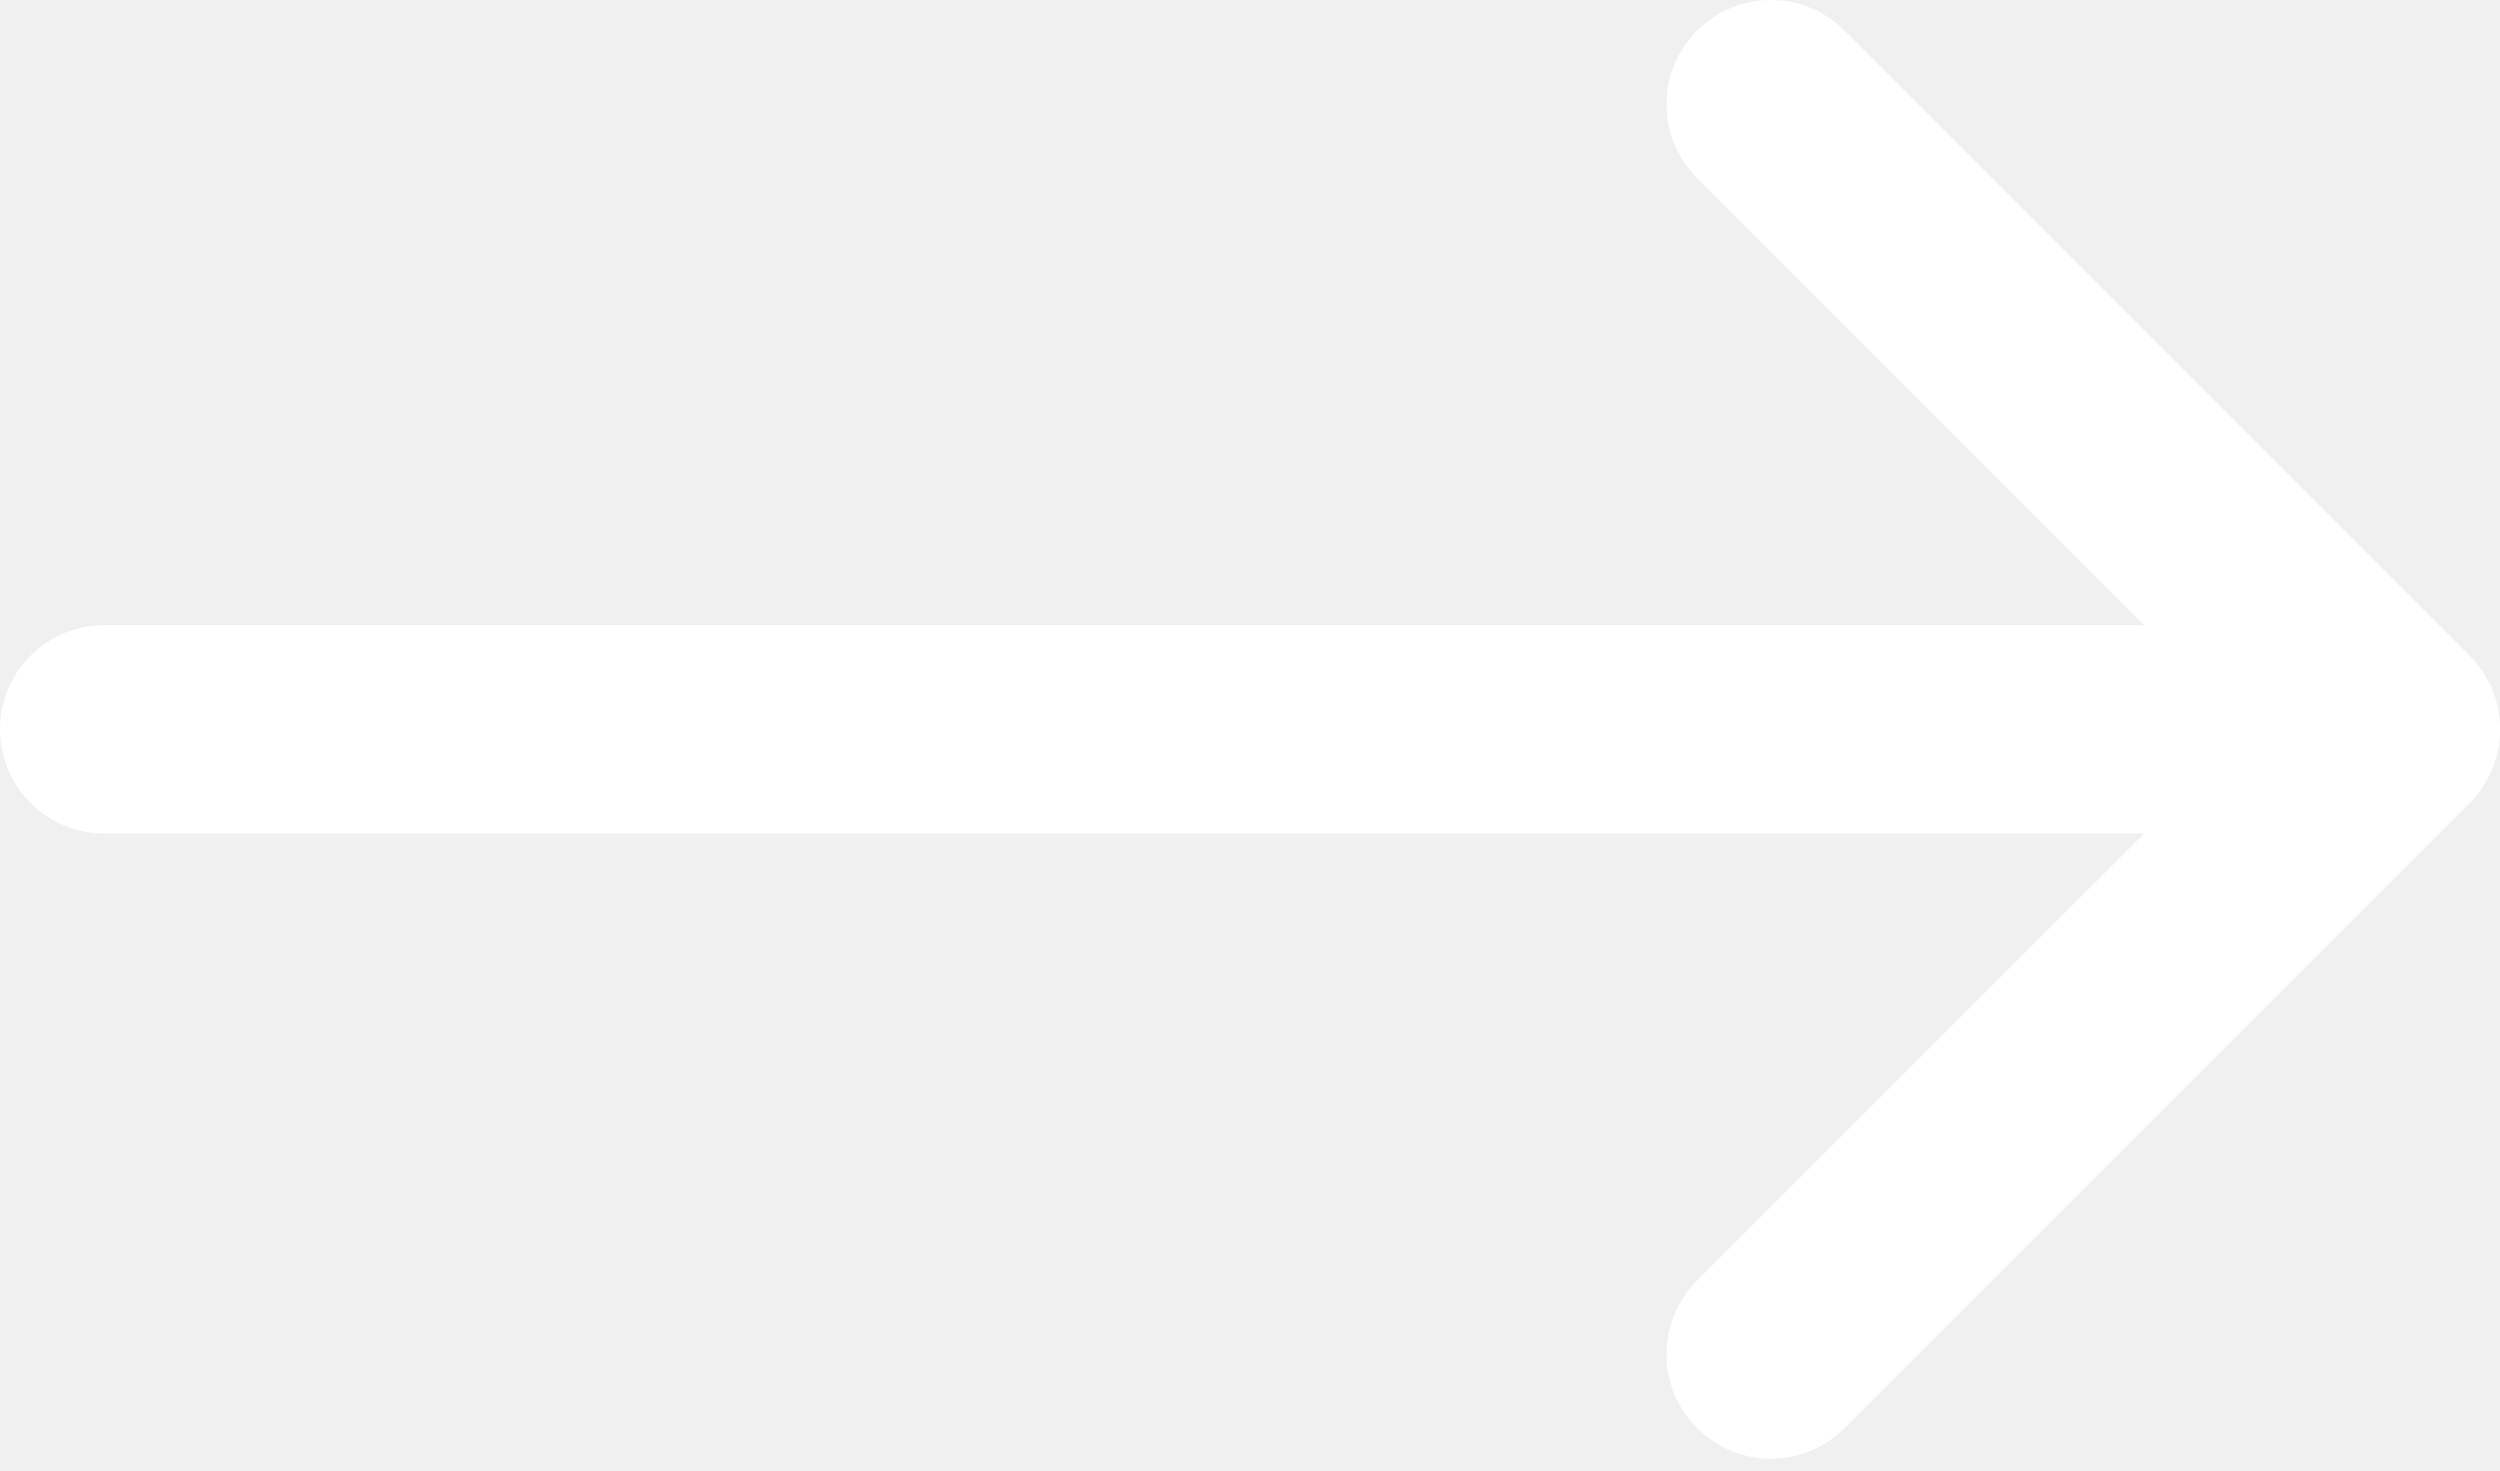
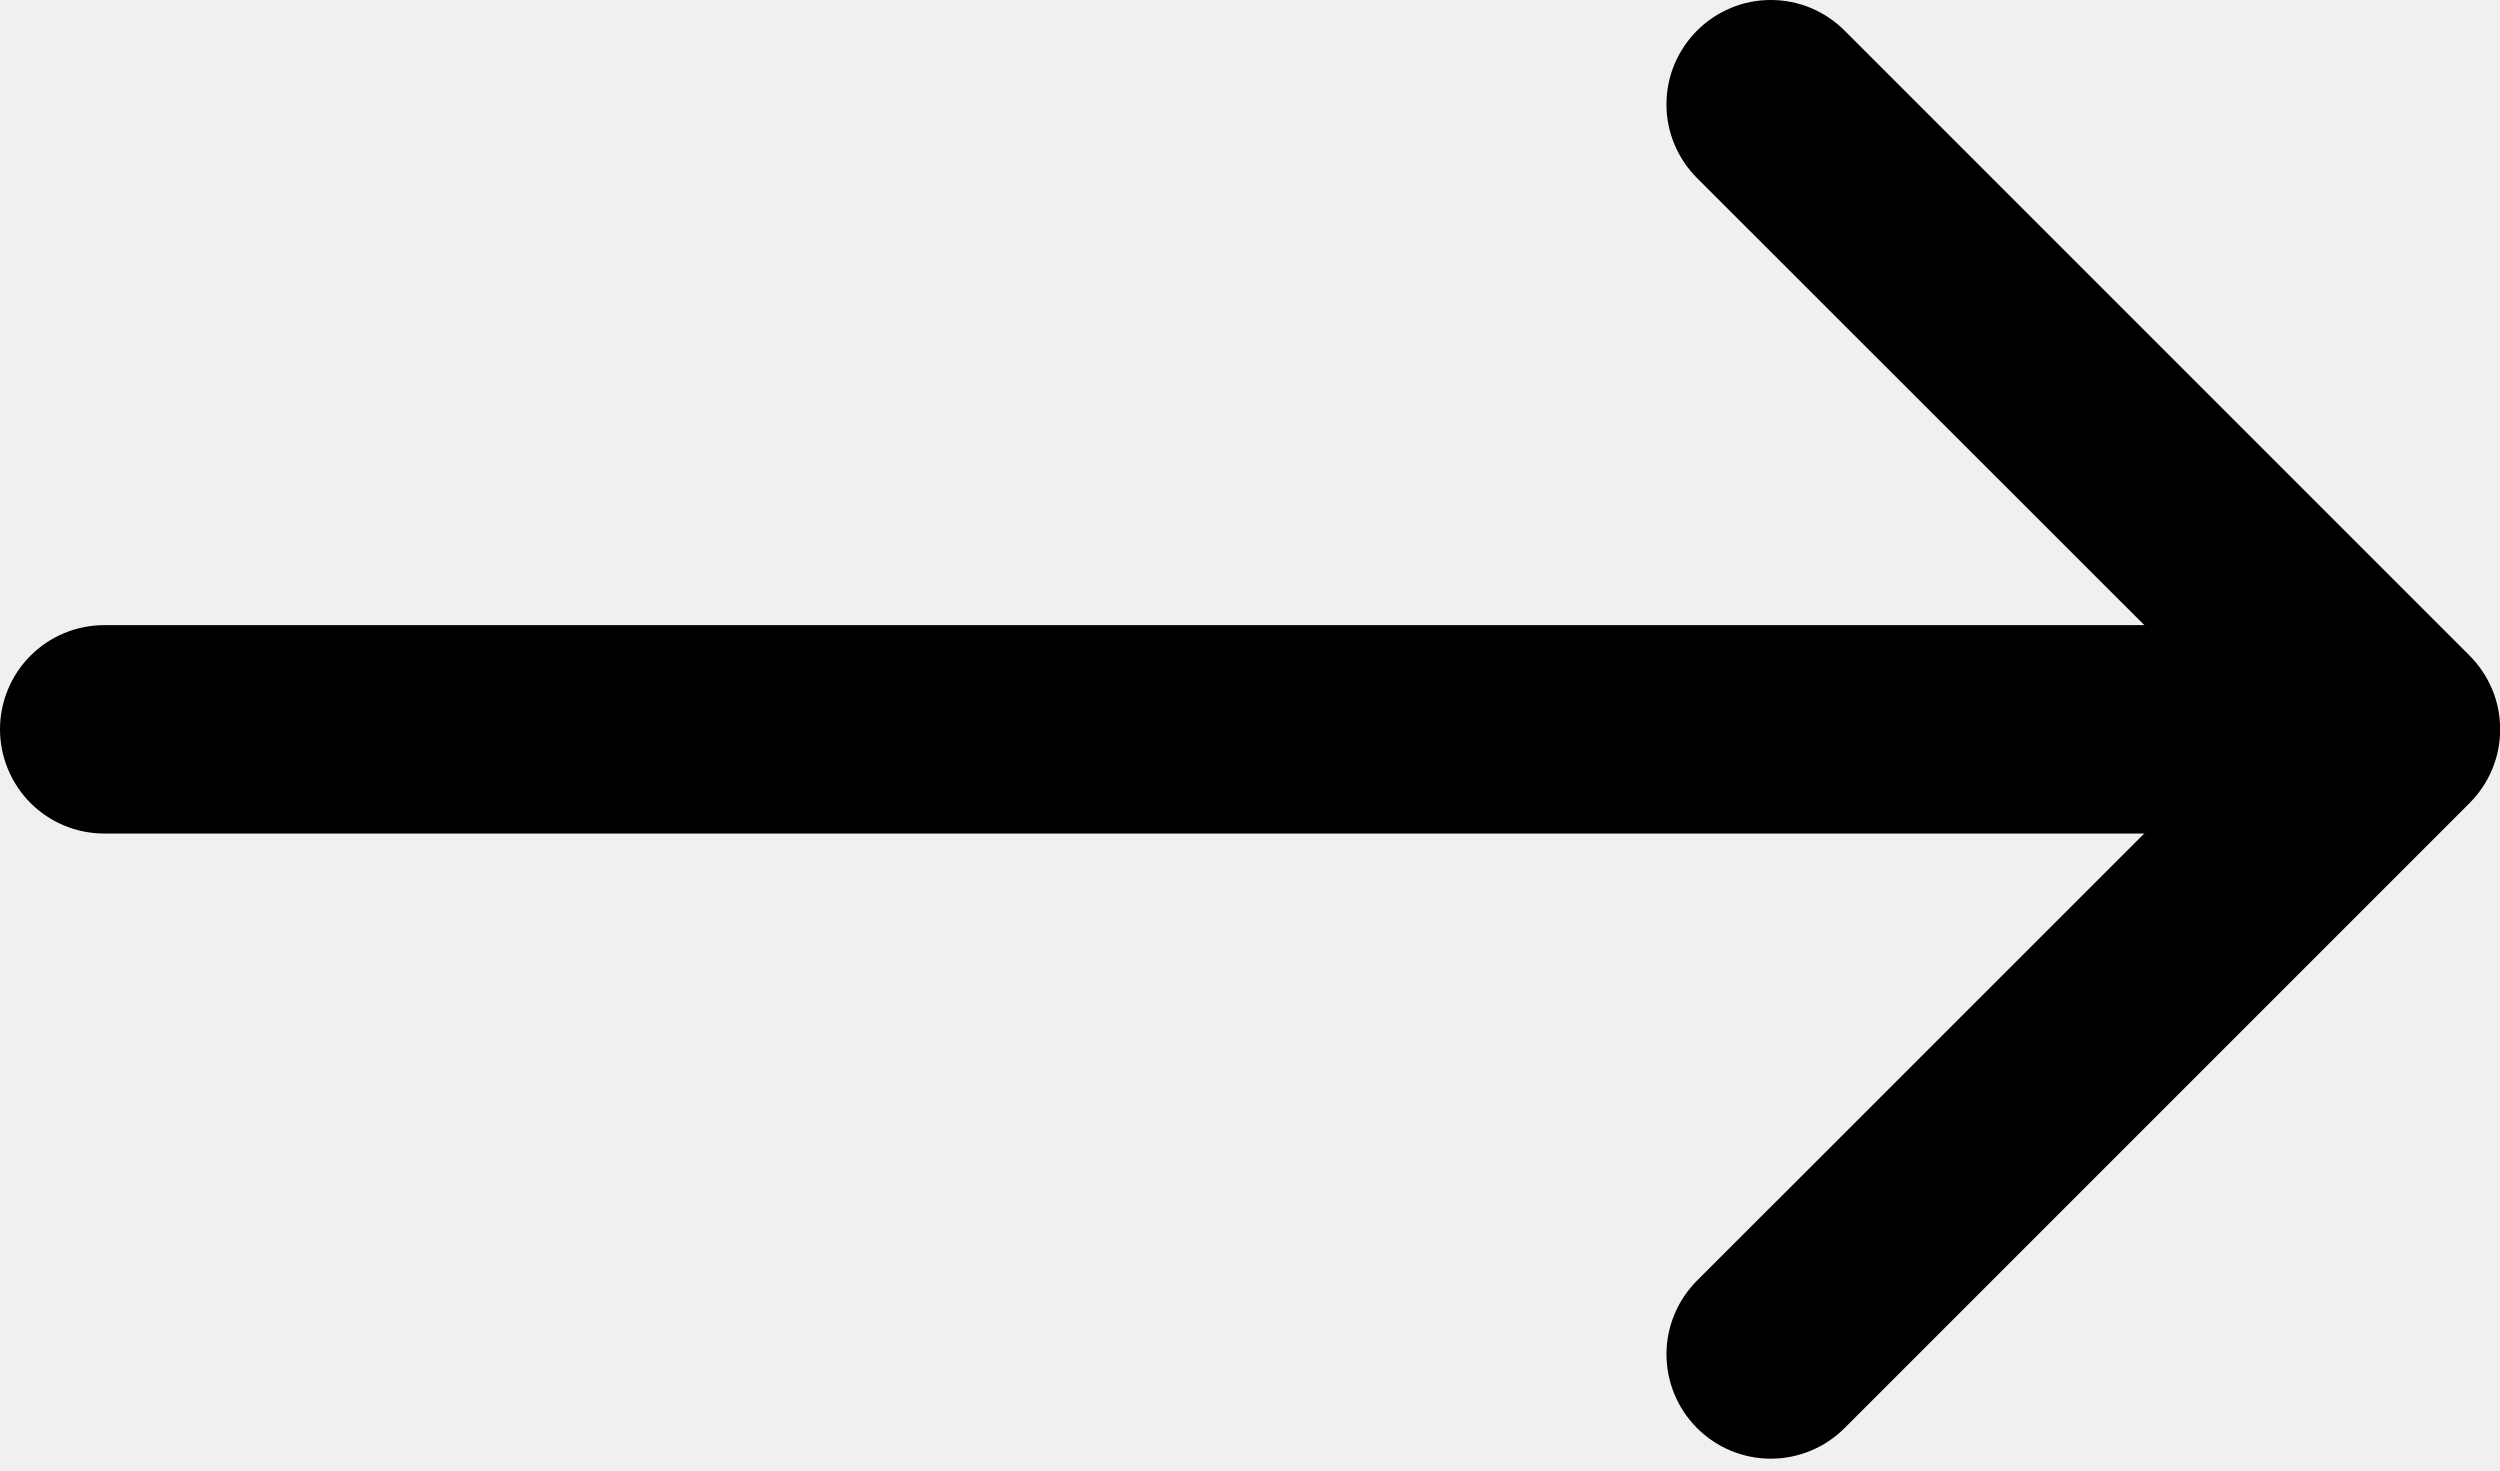
- <svg xmlns="http://www.w3.org/2000/svg" width="17" height="10" viewBox="0 0 17 10" fill="none">
-   <path fill-rule="evenodd" clip-rule="evenodd" d="M11.54 0.208C11.606 0.142 11.684 0.09 11.77 0.054C11.856 0.018 11.948 0 12.041 0C12.135 0 12.227 0.018 12.313 0.054C12.399 0.09 12.477 0.142 12.543 0.208L16.793 4.458C16.859 4.524 16.911 4.602 16.947 4.688C16.983 4.774 17.001 4.866 17.001 4.959C17.001 5.053 16.983 5.145 16.947 5.231C16.911 5.317 16.859 5.395 16.793 5.461L12.543 9.711C12.41 9.844 12.23 9.919 12.041 9.919C11.853 9.919 11.673 9.844 11.54 9.711C11.407 9.578 11.332 9.397 11.332 9.209C11.332 9.021 11.407 8.841 11.54 8.708L15.29 4.959L11.54 1.211C11.474 1.145 11.422 1.067 11.386 0.981C11.35 0.895 11.332 0.803 11.332 0.71C11.332 0.616 11.35 0.524 11.386 0.438C11.422 0.352 11.474 0.274 11.54 0.208Z" fill="white" />
-   <path fill-rule="evenodd" clip-rule="evenodd" d="M0 4.959C0 4.772 0.075 4.591 0.207 4.459C0.34 4.326 0.52 4.251 0.708 4.251H15.583C15.771 4.251 15.951 4.326 16.084 4.459C16.217 4.591 16.291 4.772 16.291 4.959C16.291 5.147 16.217 5.327 16.084 5.46C15.951 5.593 15.771 5.668 15.583 5.668H0.708C0.52 5.668 0.34 5.593 0.207 5.46C0.075 5.327 0 5.147 0 4.959Z" fill="white" />
+ <svg xmlns="http://www.w3.org/2000/svg" width="17" height="10" viewBox="0 0 17 10">
+   <path fill-rule="evenodd" clip-rule="evenodd" d="M11.54 0.208C11.606 0.142 11.684 0.09 11.77 0.054C11.856 0.018 11.948 0 12.041 0C12.135 0 12.227 0.018 12.313 0.054C12.399 0.09 12.477 0.142 12.543 0.208L16.793 4.458C16.859 4.524 16.911 4.602 16.947 4.688C16.983 4.774 17.001 4.866 17.001 4.959C17.001 5.053 16.983 5.145 16.947 5.231C16.911 5.317 16.859 5.395 16.793 5.461L12.543 9.711C12.41 9.844 12.23 9.919 12.041 9.919C11.853 9.919 11.673 9.844 11.54 9.711C11.407 9.578 11.332 9.397 11.332 9.209C11.332 9.021 11.407 8.841 11.54 8.708L15.29 4.959L11.54 1.211C11.474 1.145 11.422 1.067 11.386 0.981C11.35 0.895 11.332 0.803 11.332 0.71C11.332 0.616 11.35 0.524 11.386 0.438C11.422 0.352 11.474 0.274 11.54 0.208Z" />
+   <path fill-rule="evenodd" clip-rule="evenodd" d="M0 4.959C0 4.772 0.075 4.591 0.207 4.459C0.34 4.326 0.52 4.251 0.708 4.251H15.583C15.771 4.251 15.951 4.326 16.084 4.459C16.217 4.591 16.291 4.772 16.291 4.959C16.291 5.147 16.217 5.327 16.084 5.46C15.951 5.593 15.771 5.668 15.583 5.668H0.708C0.52 5.668 0.34 5.593 0.207 5.46C0.075 5.327 0 5.147 0 4.959Z" />
</svg>
